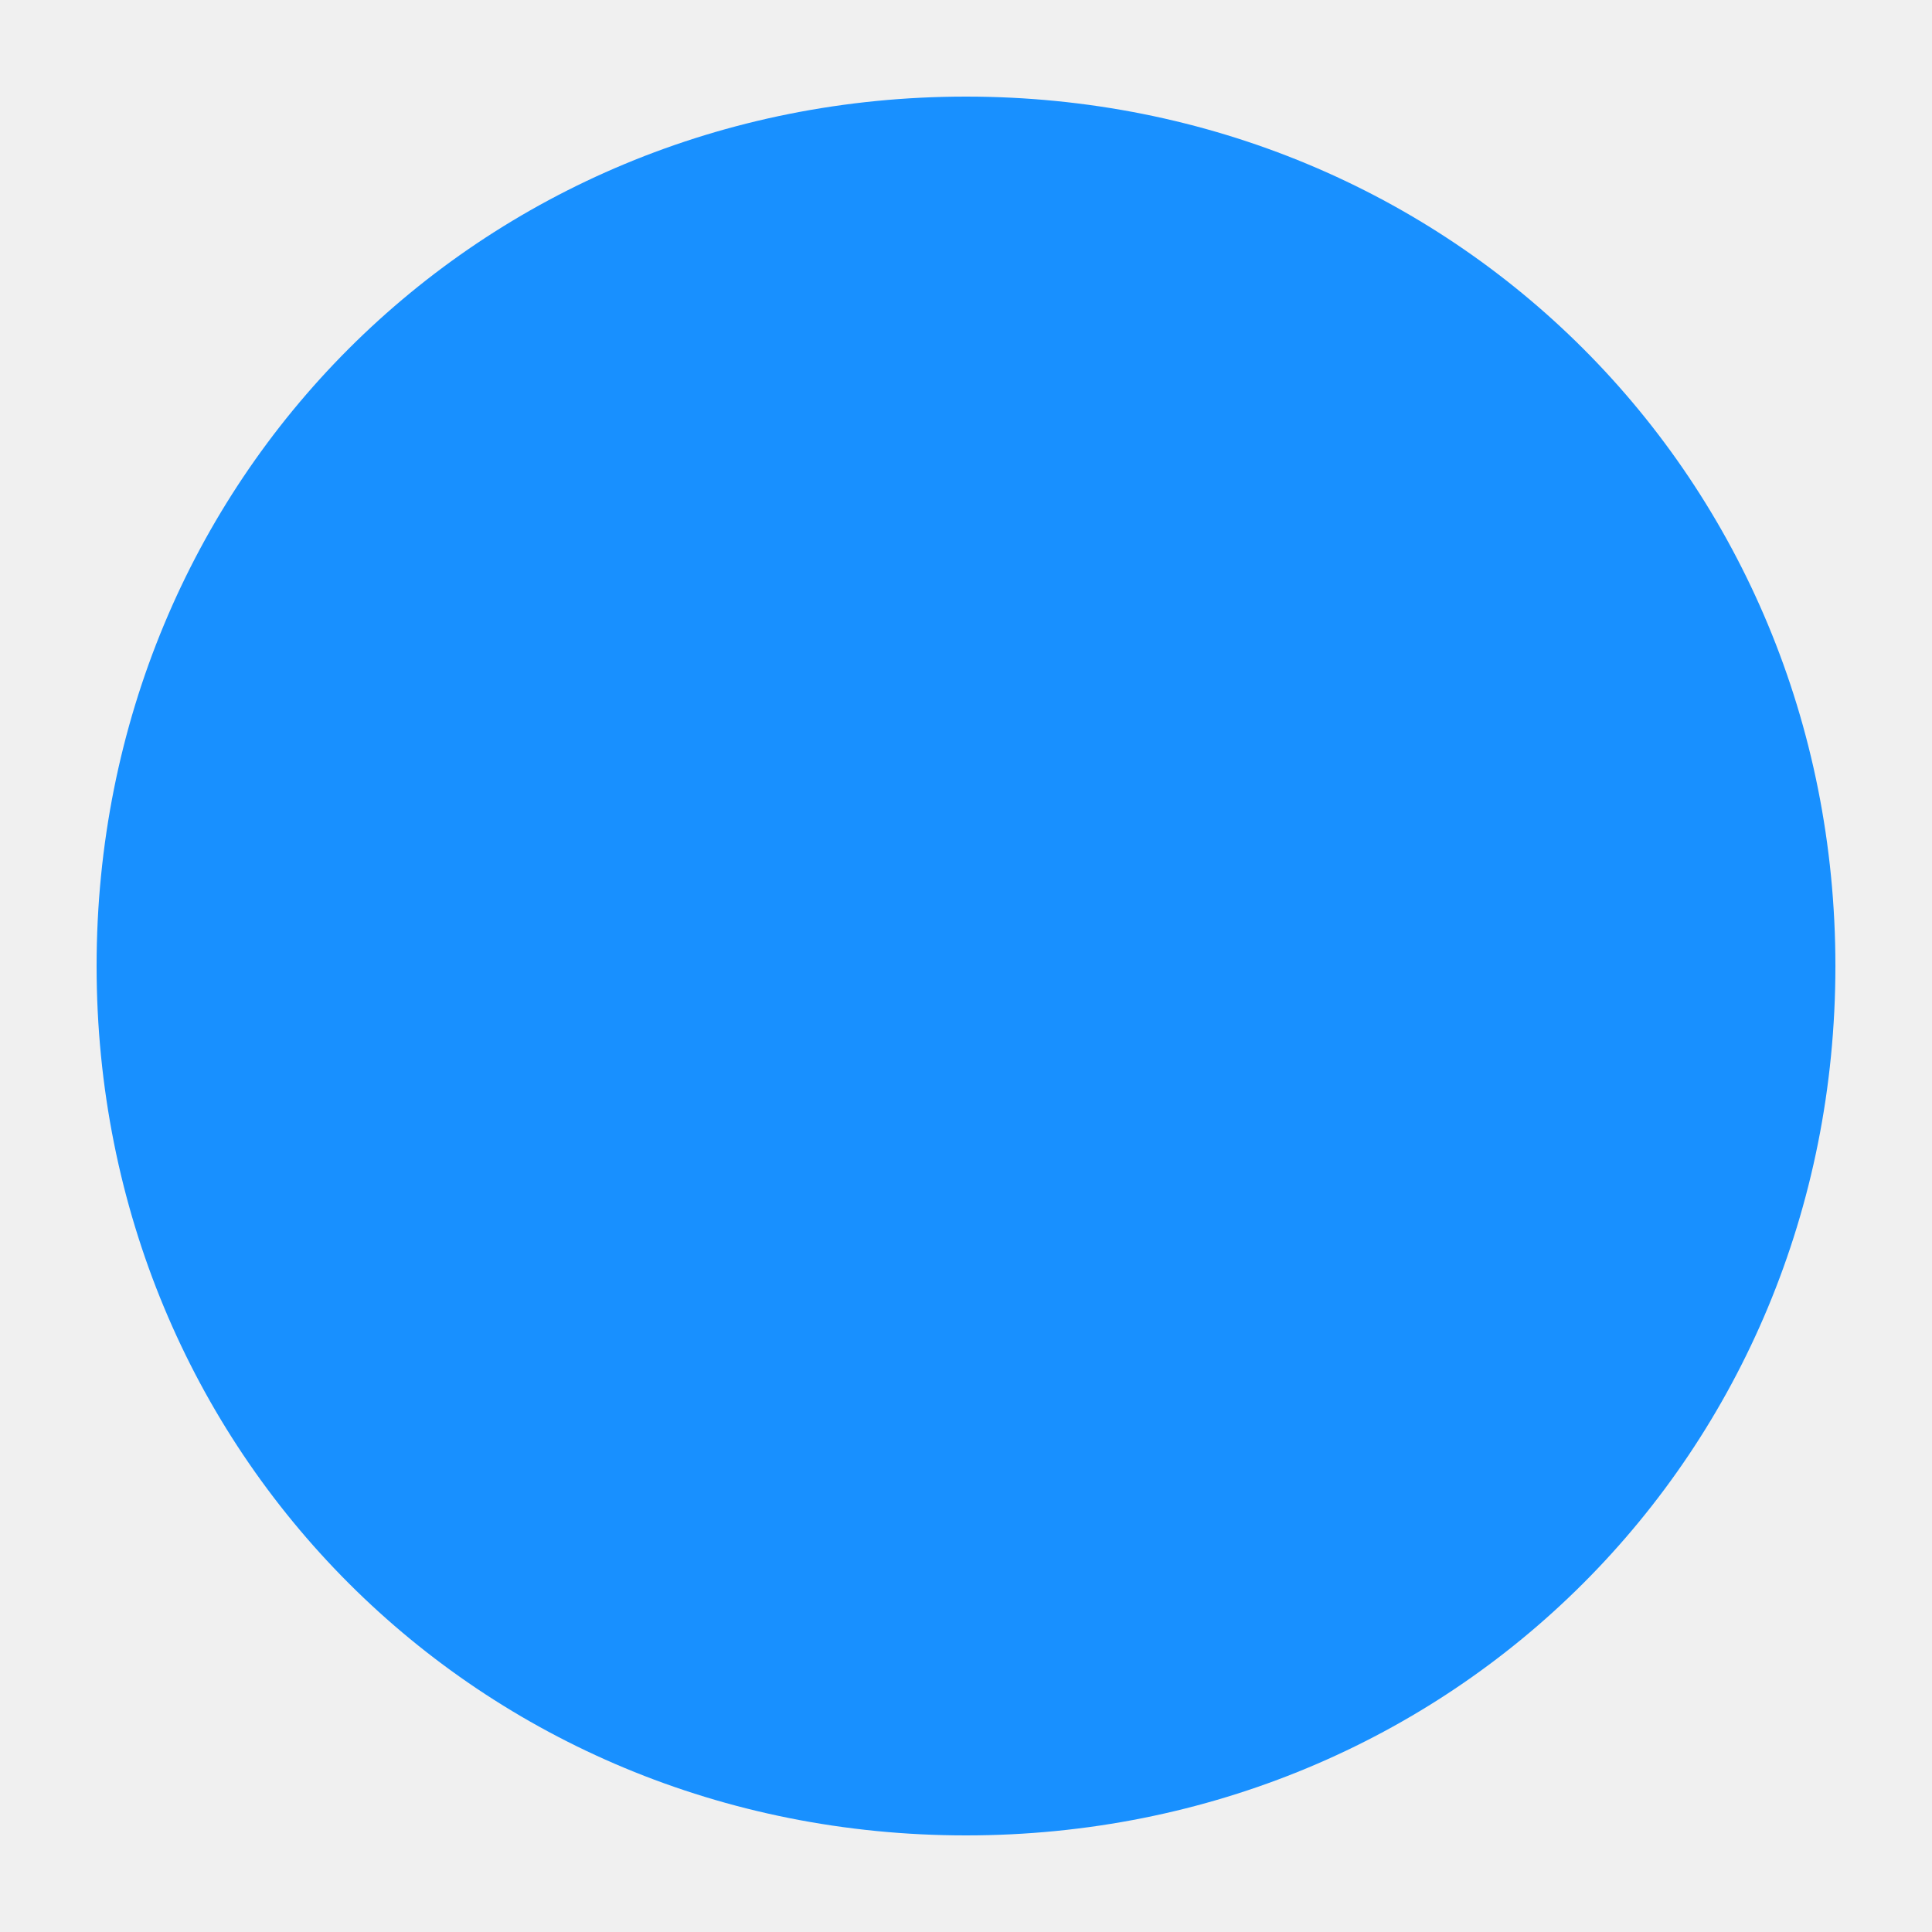
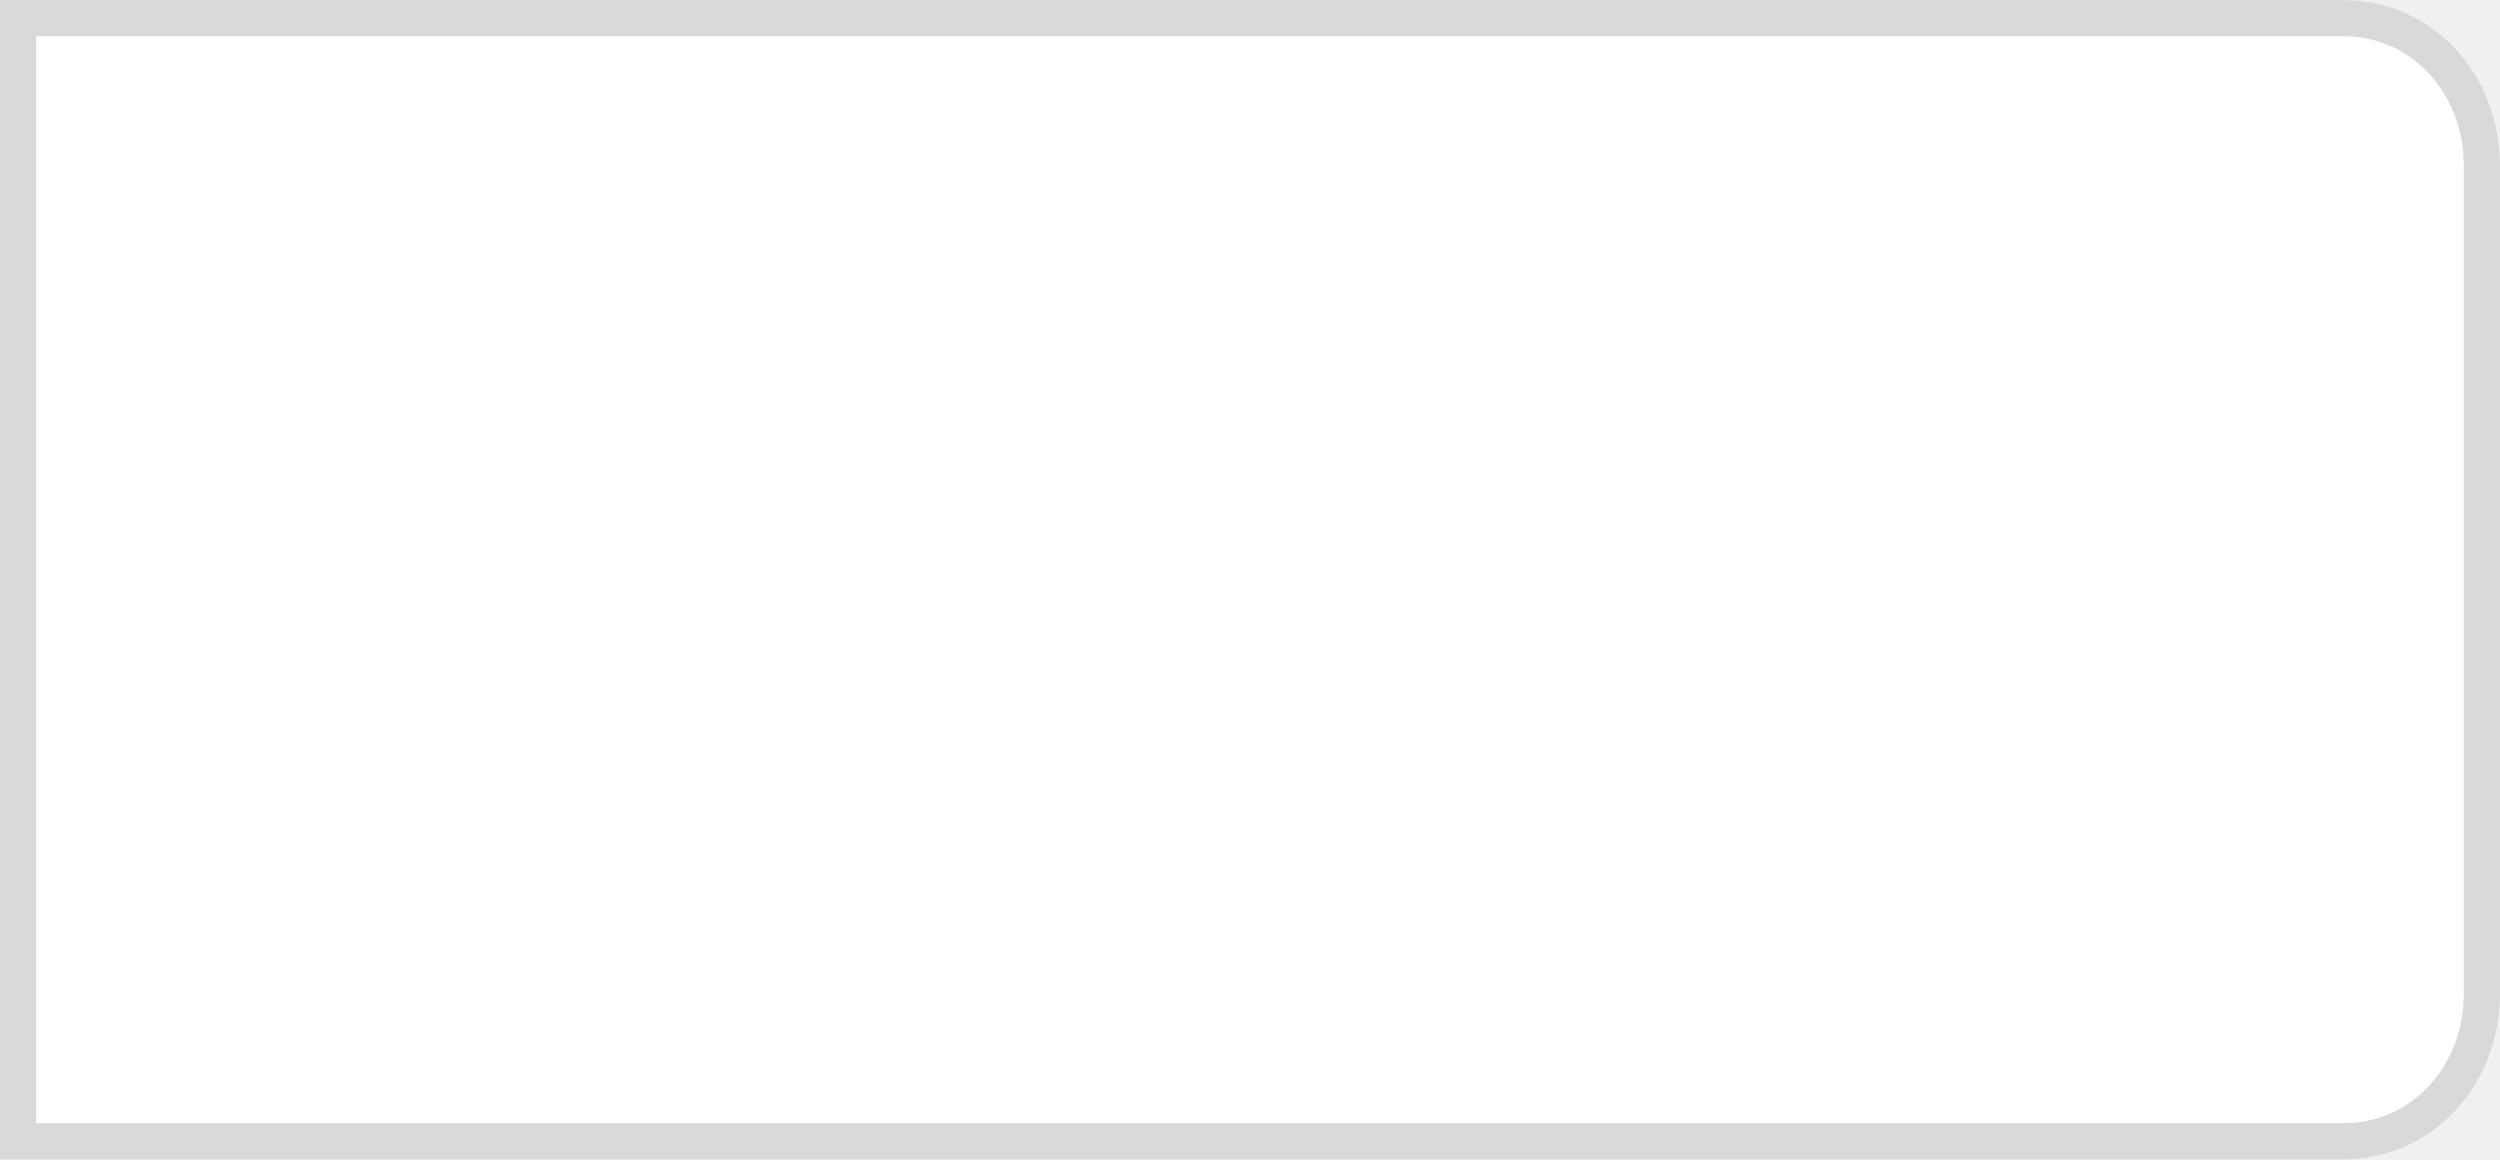
- <svg xmlns="http://www.w3.org/2000/svg" version="1.1" width="10px" height="10px">
-   <g transform="matrix(1 0 0 1 -1607 -3902 )">
-     <path d="M 1612 3902.5  C 1614.52 3902.5  1616.5 3904.48  1616.5 3907  C 1616.5 3909.52  1614.52 3911.5  1612 3911.5  C 1609.48 3911.5  1607.5 3909.52  1607.5 3907  C 1607.5 3904.48  1609.48 3902.5  1612 3902.5  Z " fill-rule="nonzero" fill="#1890ff" stroke="none" />
+ <svg xmlns="http://www.w3.org/2000/svg" version="1.1" width="69px" height="32px">
+   <defs>
+     <mask fill="white" id="clip2367">
+       <path d="M 69 27.429  L 69 4.571  C 69 2.011  67.103 0  64.688 0  L 0 0  L 0 32  L 64.688 32  C 67.103 32  69 29.989  69 27.429  Z " fill-rule="evenodd" />
+     </mask>
+   </defs>
+   <g transform="matrix(1 0 0 1 -1652 -3946 )">
+     <path d="M 69 27.429  L 69 4.571  C 69 2.011  67.103 0  64.688 0  L 0 0  L 0 32  L 64.688 32  C 67.103 32  69 29.989  69 27.429  Z " fill-rule="nonzero" fill="#ffffff" stroke="none" transform="matrix(1 0 0 1 1652 3946 )" />
+     <path d="M 69 27.429  L 69 4.571  C 69 2.011  67.103 0  64.688 0  L 0 0  L 0 32  L 64.688 32  C 67.103 32  69 29.989  69 27.429  Z " stroke-width="2" stroke="#d9d9d9" fill="none" transform="matrix(1 0 0 1 1652 3946 )" mask="url(#clip2367)" />
  </g>
</svg>
